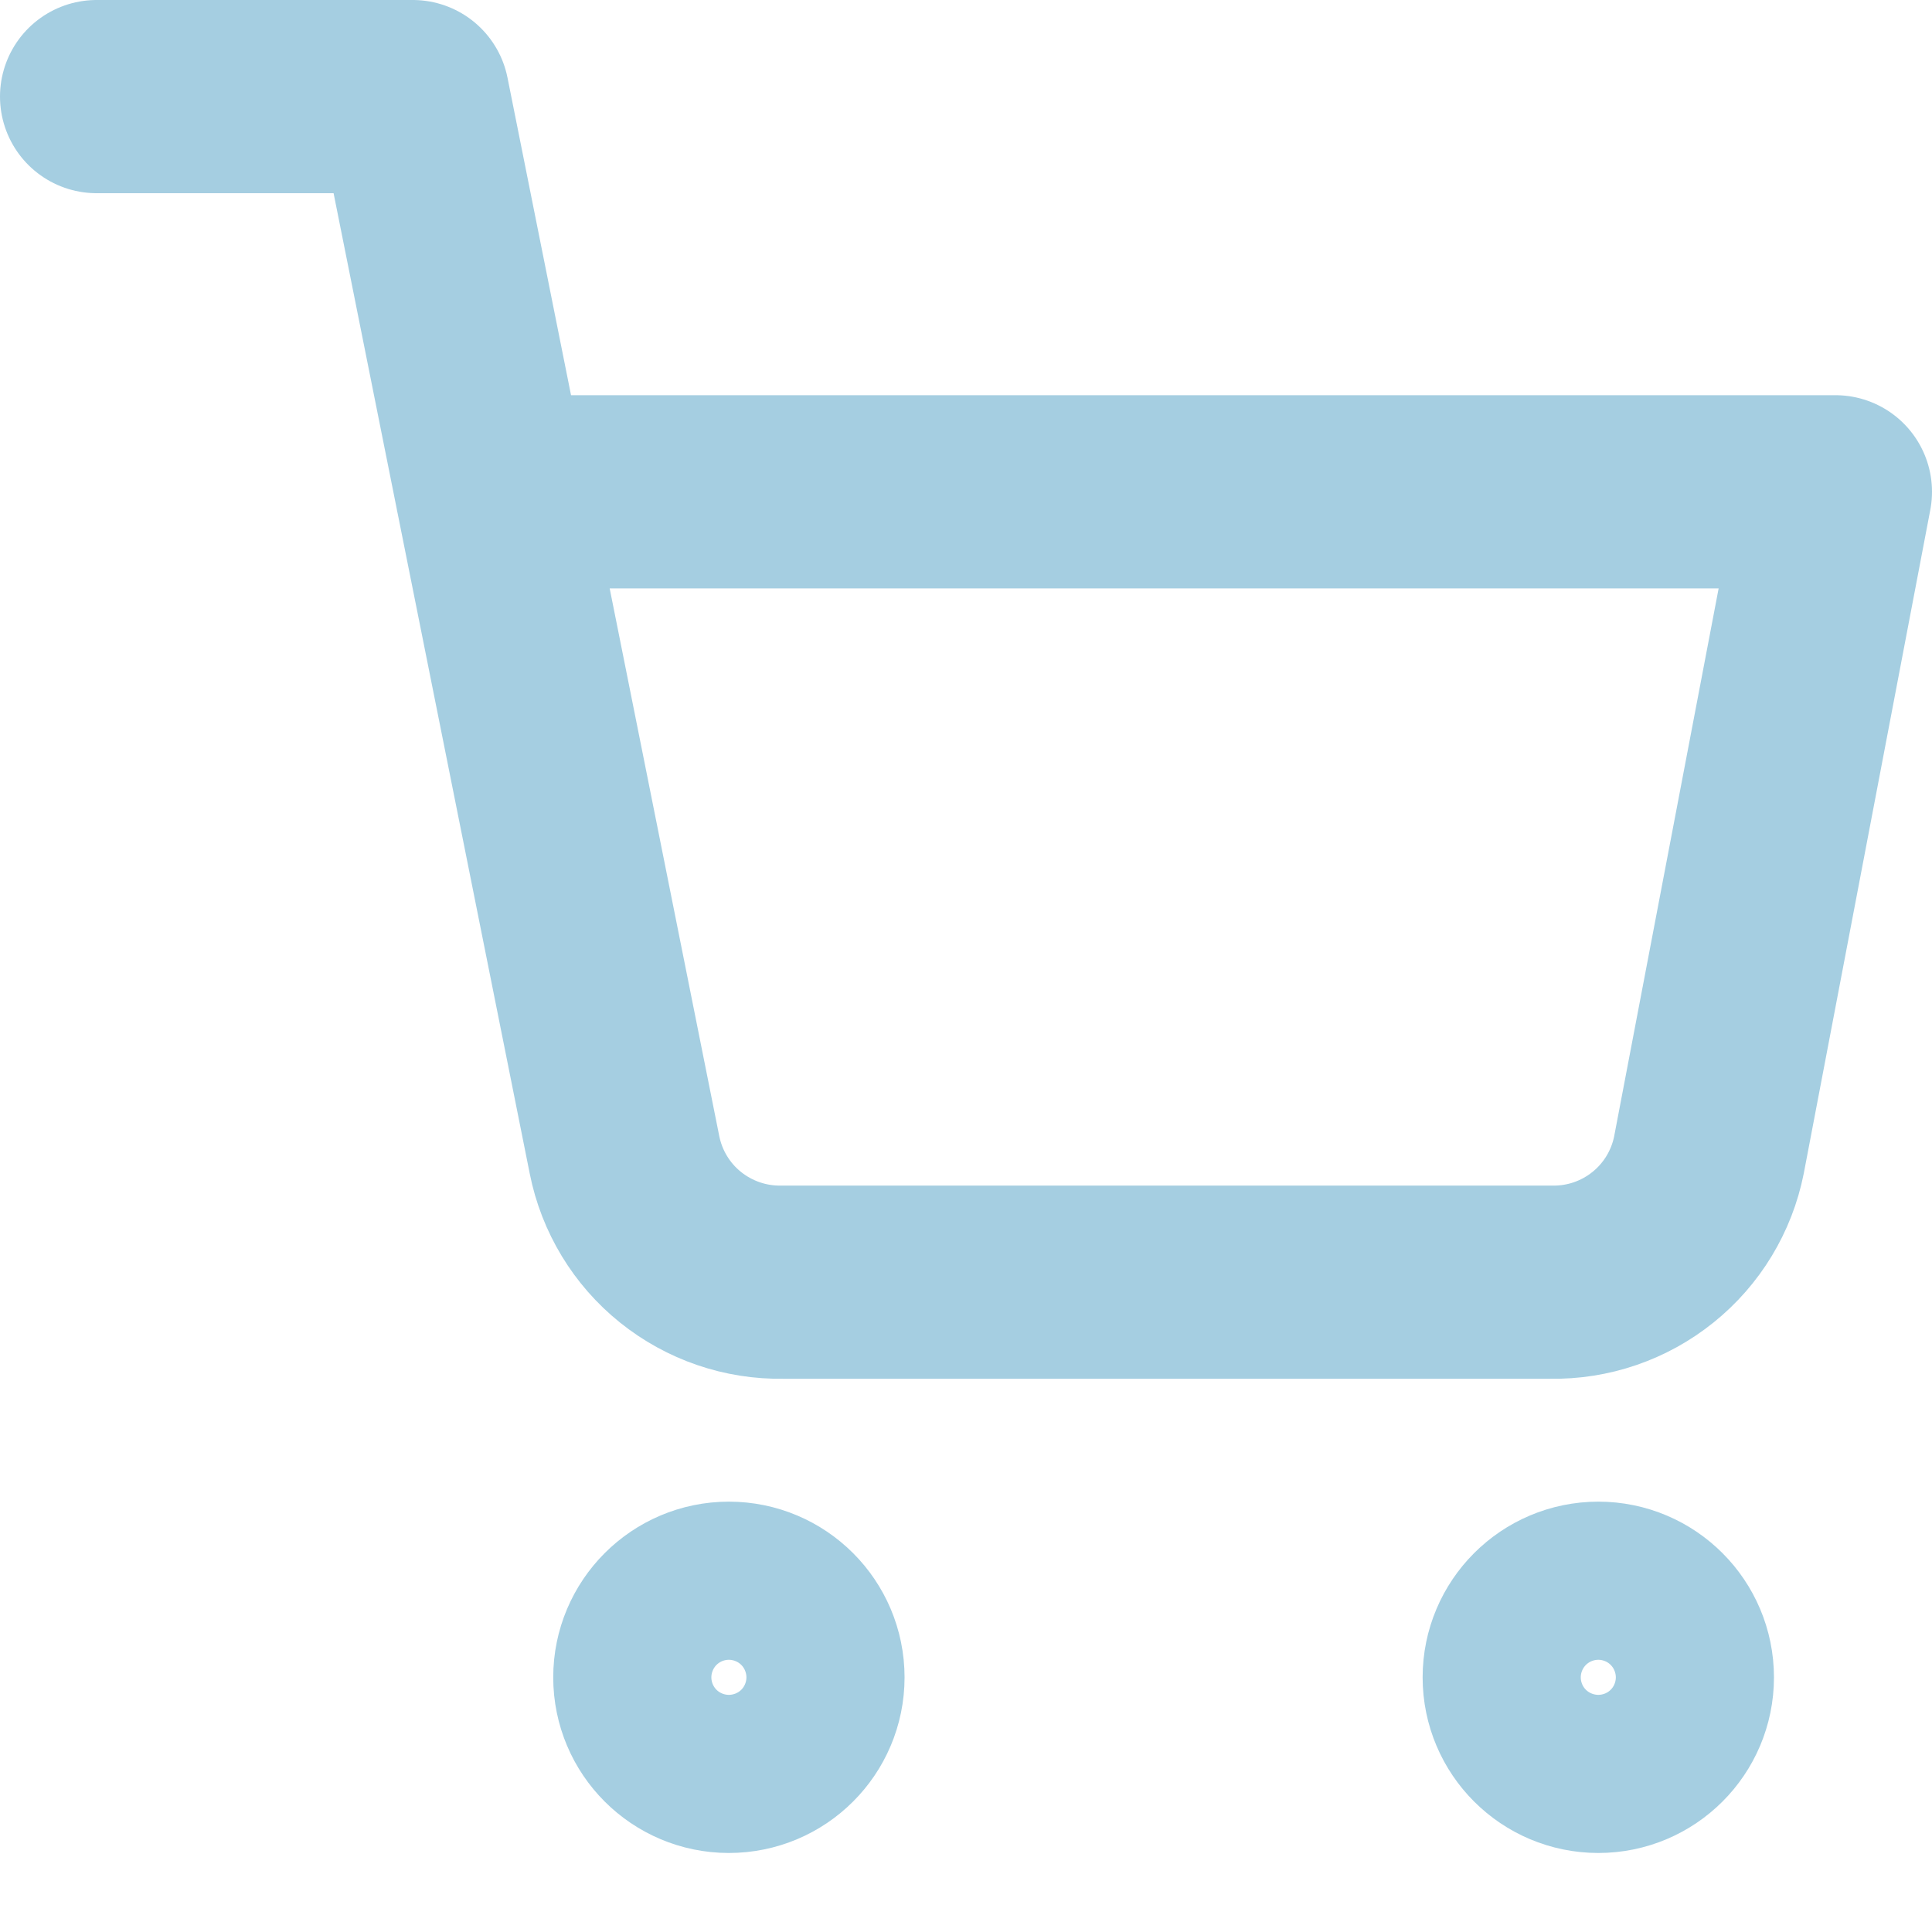
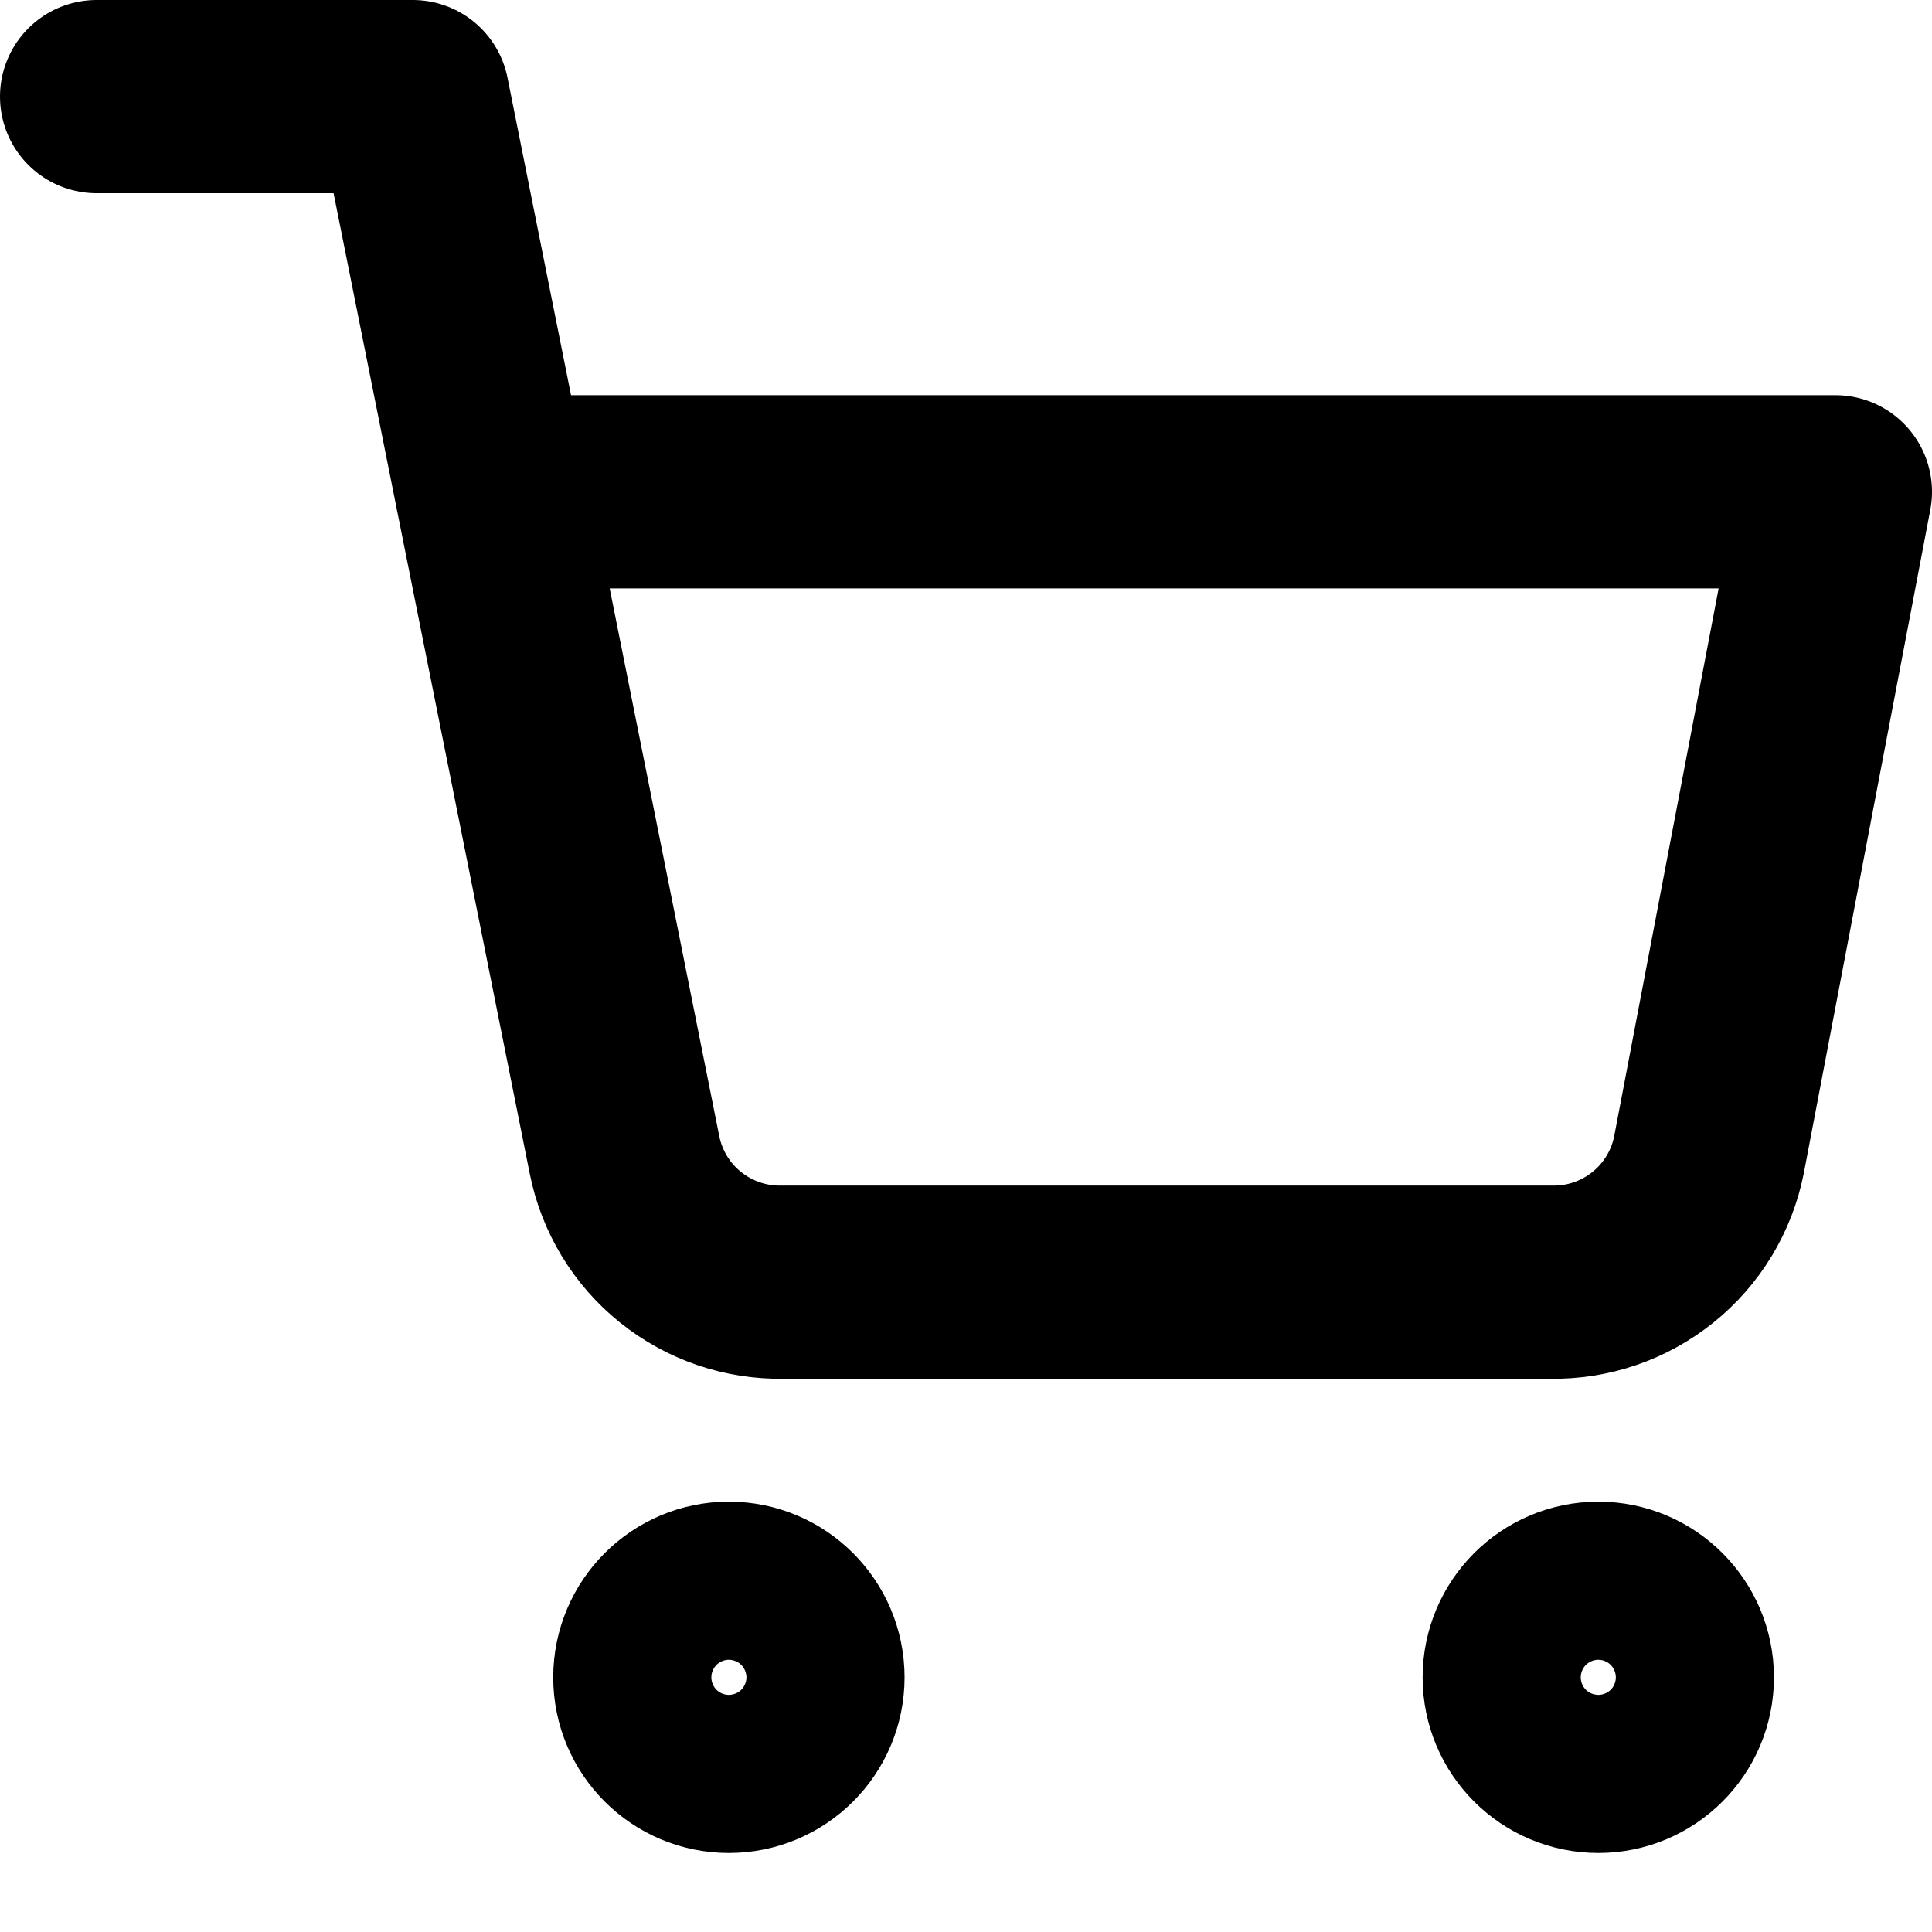
<svg xmlns="http://www.w3.org/2000/svg" width="20" height="20" viewBox="0 0 20 20" fill="none">
-   <path d="M7.545 18.182C7.997 18.182 8.364 17.816 8.364 17.364C8.364 16.912 7.997 16.545 7.545 16.545C7.094 16.545 6.727 16.912 6.727 17.364C6.727 17.816 7.094 18.182 7.545 18.182Z" stroke="#A5CEE1" stroke-width="2" stroke-linecap="round" stroke-linejoin="round" />
-   <path d="M16.546 18.182C16.997 18.182 17.364 17.816 17.364 17.364C17.364 16.912 16.997 16.545 16.546 16.545C16.094 16.545 15.727 16.912 15.727 17.364C15.727 17.816 16.094 18.182 16.546 18.182Z" stroke="#A5CEE1" stroke-width="2" stroke-linecap="round" stroke-linejoin="round" />
-   <path d="M1 1H4.273L6.465 11.956C6.54 12.332 6.745 12.671 7.044 12.911C7.344 13.152 7.718 13.28 8.102 13.273H16.055C16.439 13.28 16.813 13.152 17.112 12.911C17.411 12.671 17.616 12.332 17.691 11.956L19 5.091H5.091" stroke="#A5CEE1" stroke-width="2" stroke-linecap="round" stroke-linejoin="round" />
+   <path d="M7.545 18.182C7.997 18.182 8.364 17.816 8.364 17.364C8.364 16.912 7.997 16.545 7.545 16.545C7.094 16.545 6.727 16.912 6.727 17.364C6.727 17.816 7.094 18.182 7.545 18.182Z" stroke="#000000" stroke-width="2" stroke-linecap="round" stroke-linejoin="round" />
+   <path d="M16.546 18.182C16.997 18.182 17.364 17.816 17.364 17.364C17.364 16.912 16.997 16.545 16.546 16.545C16.094 16.545 15.727 16.912 15.727 17.364C15.727 17.816 16.094 18.182 16.546 18.182Z" stroke="#000000" stroke-width="2" stroke-linecap="round" stroke-linejoin="round" />
+   <path d="M1 1H4.273L6.465 11.956C6.54 12.332 6.745 12.671 7.044 12.911C7.344 13.152 7.718 13.28 8.102 13.273H16.055C16.439 13.28 16.813 13.152 17.112 12.911C17.411 12.671 17.616 12.332 17.691 11.956L19 5.091H5.091" stroke="#000000" stroke-width="2" stroke-linecap="round" stroke-linejoin="round" />
</svg>
